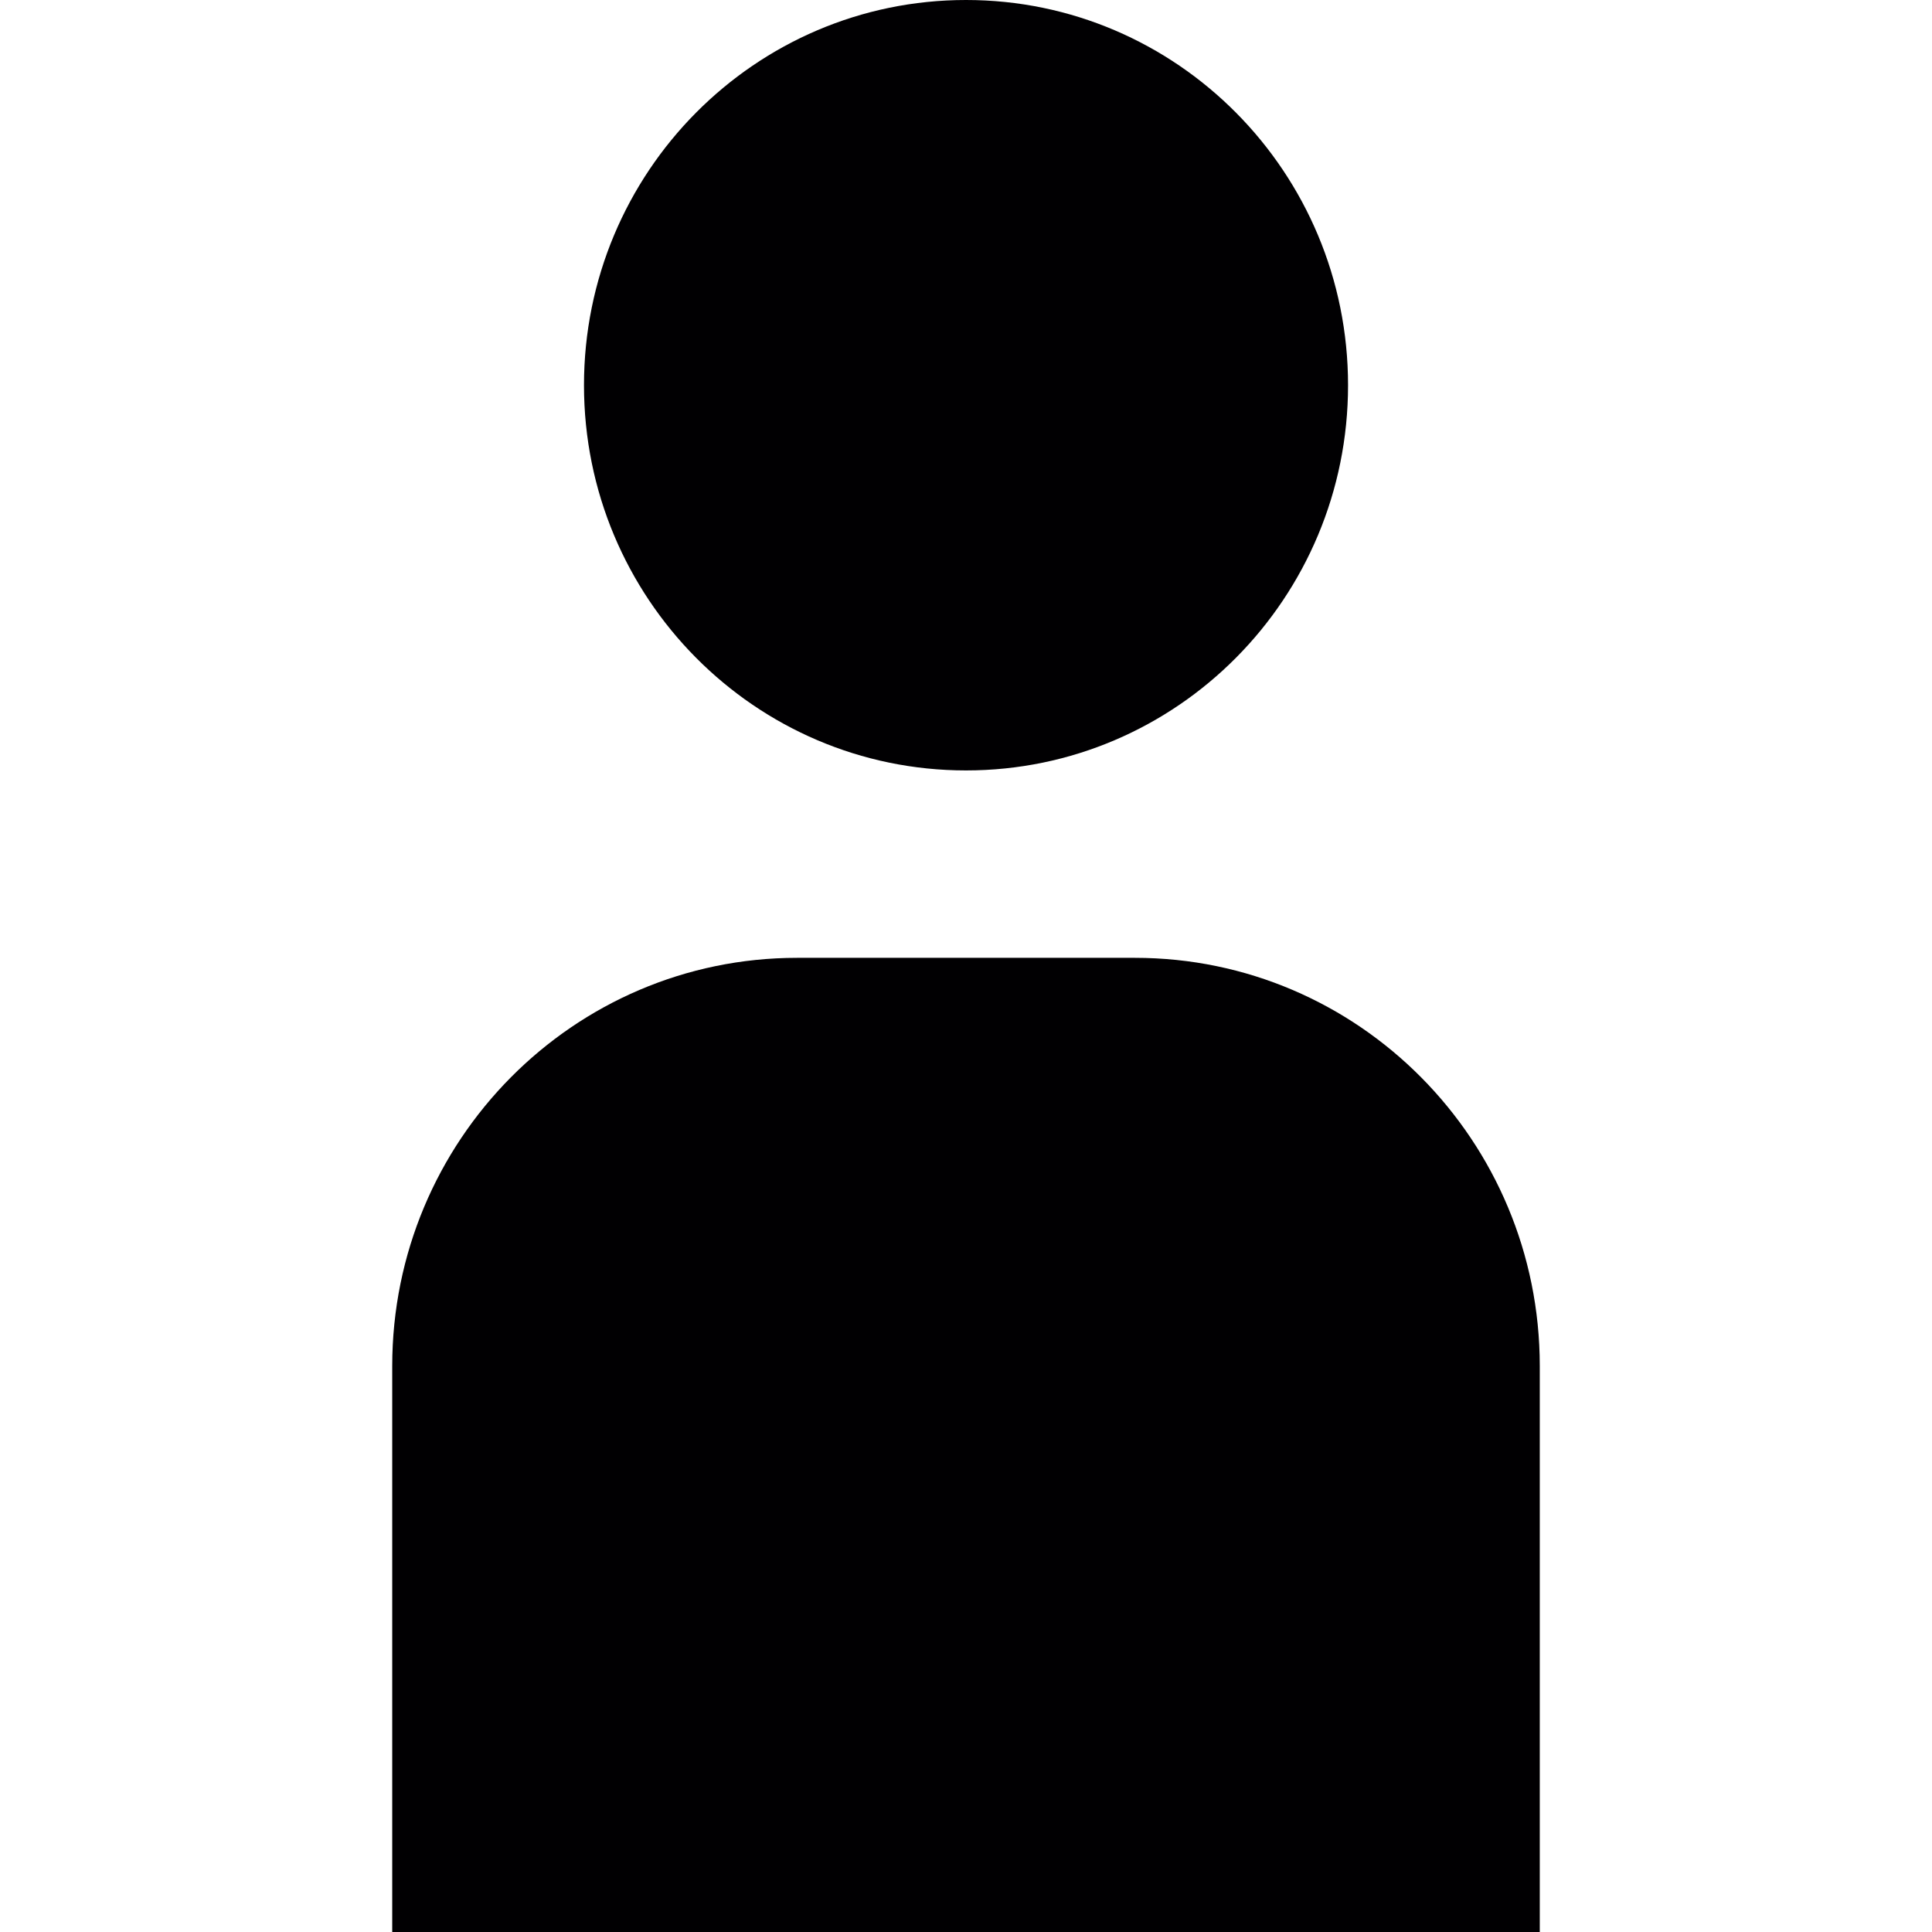
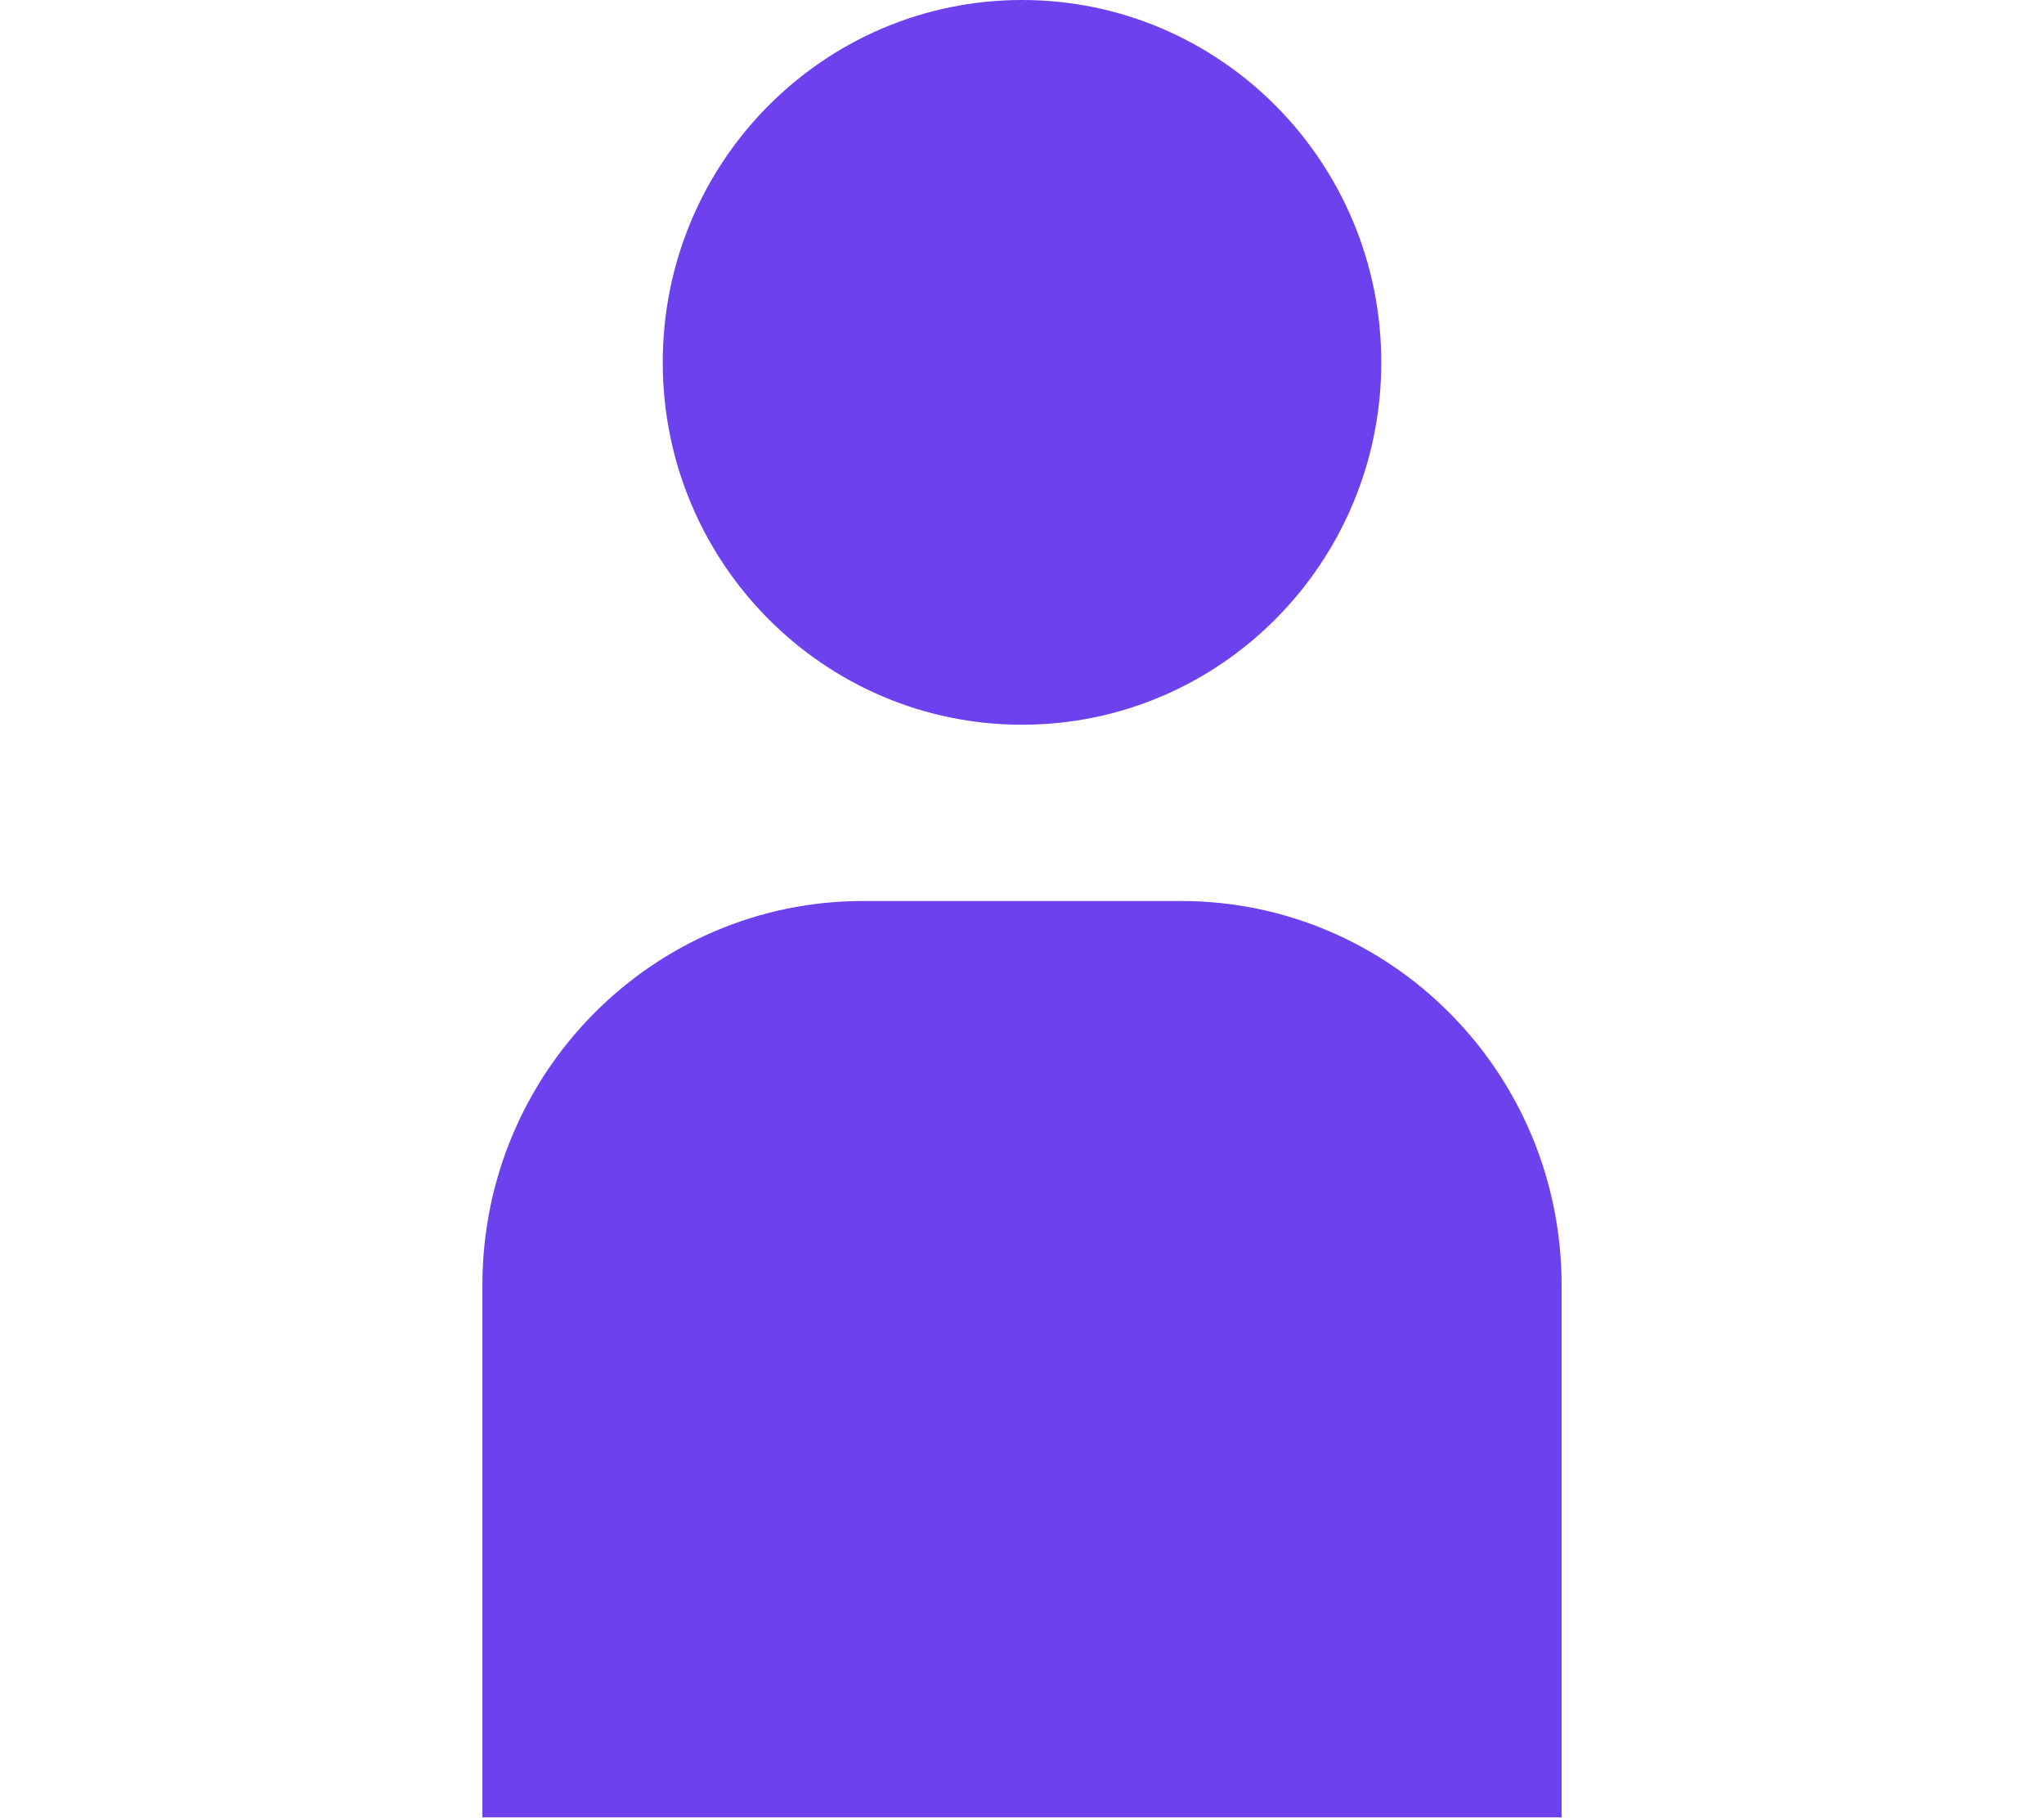
- <svg xmlns="http://www.w3.org/2000/svg" height="800px" width="800px" version="1.1" id="Capa_1" viewBox="0 0 60.671 60.671" xml:space="preserve">
+ <svg xmlns="http://www.w3.org/2000/svg" height="800px" width="900px" version="1.1" id="Capa_1" viewBox="0 0 60.671 60.671" xml:space="preserve">
  <g>
    <g>
-       <ellipse style="fill:#010002;" cx="30.336" cy="12.097" rx="11.997" ry="12.097" />
-       <path style="fill:#010002;" d="M35.64,30.079H25.031c-7.021,0-12.714,5.739-12.714,12.821v17.771h36.037V42.9    C48.354,35.818,42.661,30.079,35.64,30.079z" />
+       <ellipse style="fill:#6d41ee;" cx="30.336" cy="12.097" rx="11.997" ry="12.097" />
+       <path style="fill:#6d41ee;" d="M35.64,30.079H25.031c-7.021,0-12.714,5.739-12.714,12.821v17.771h36.037V42.9    C48.354,35.818,42.661,30.079,35.64,30.079z" />
    </g>
  </g>
</svg>
